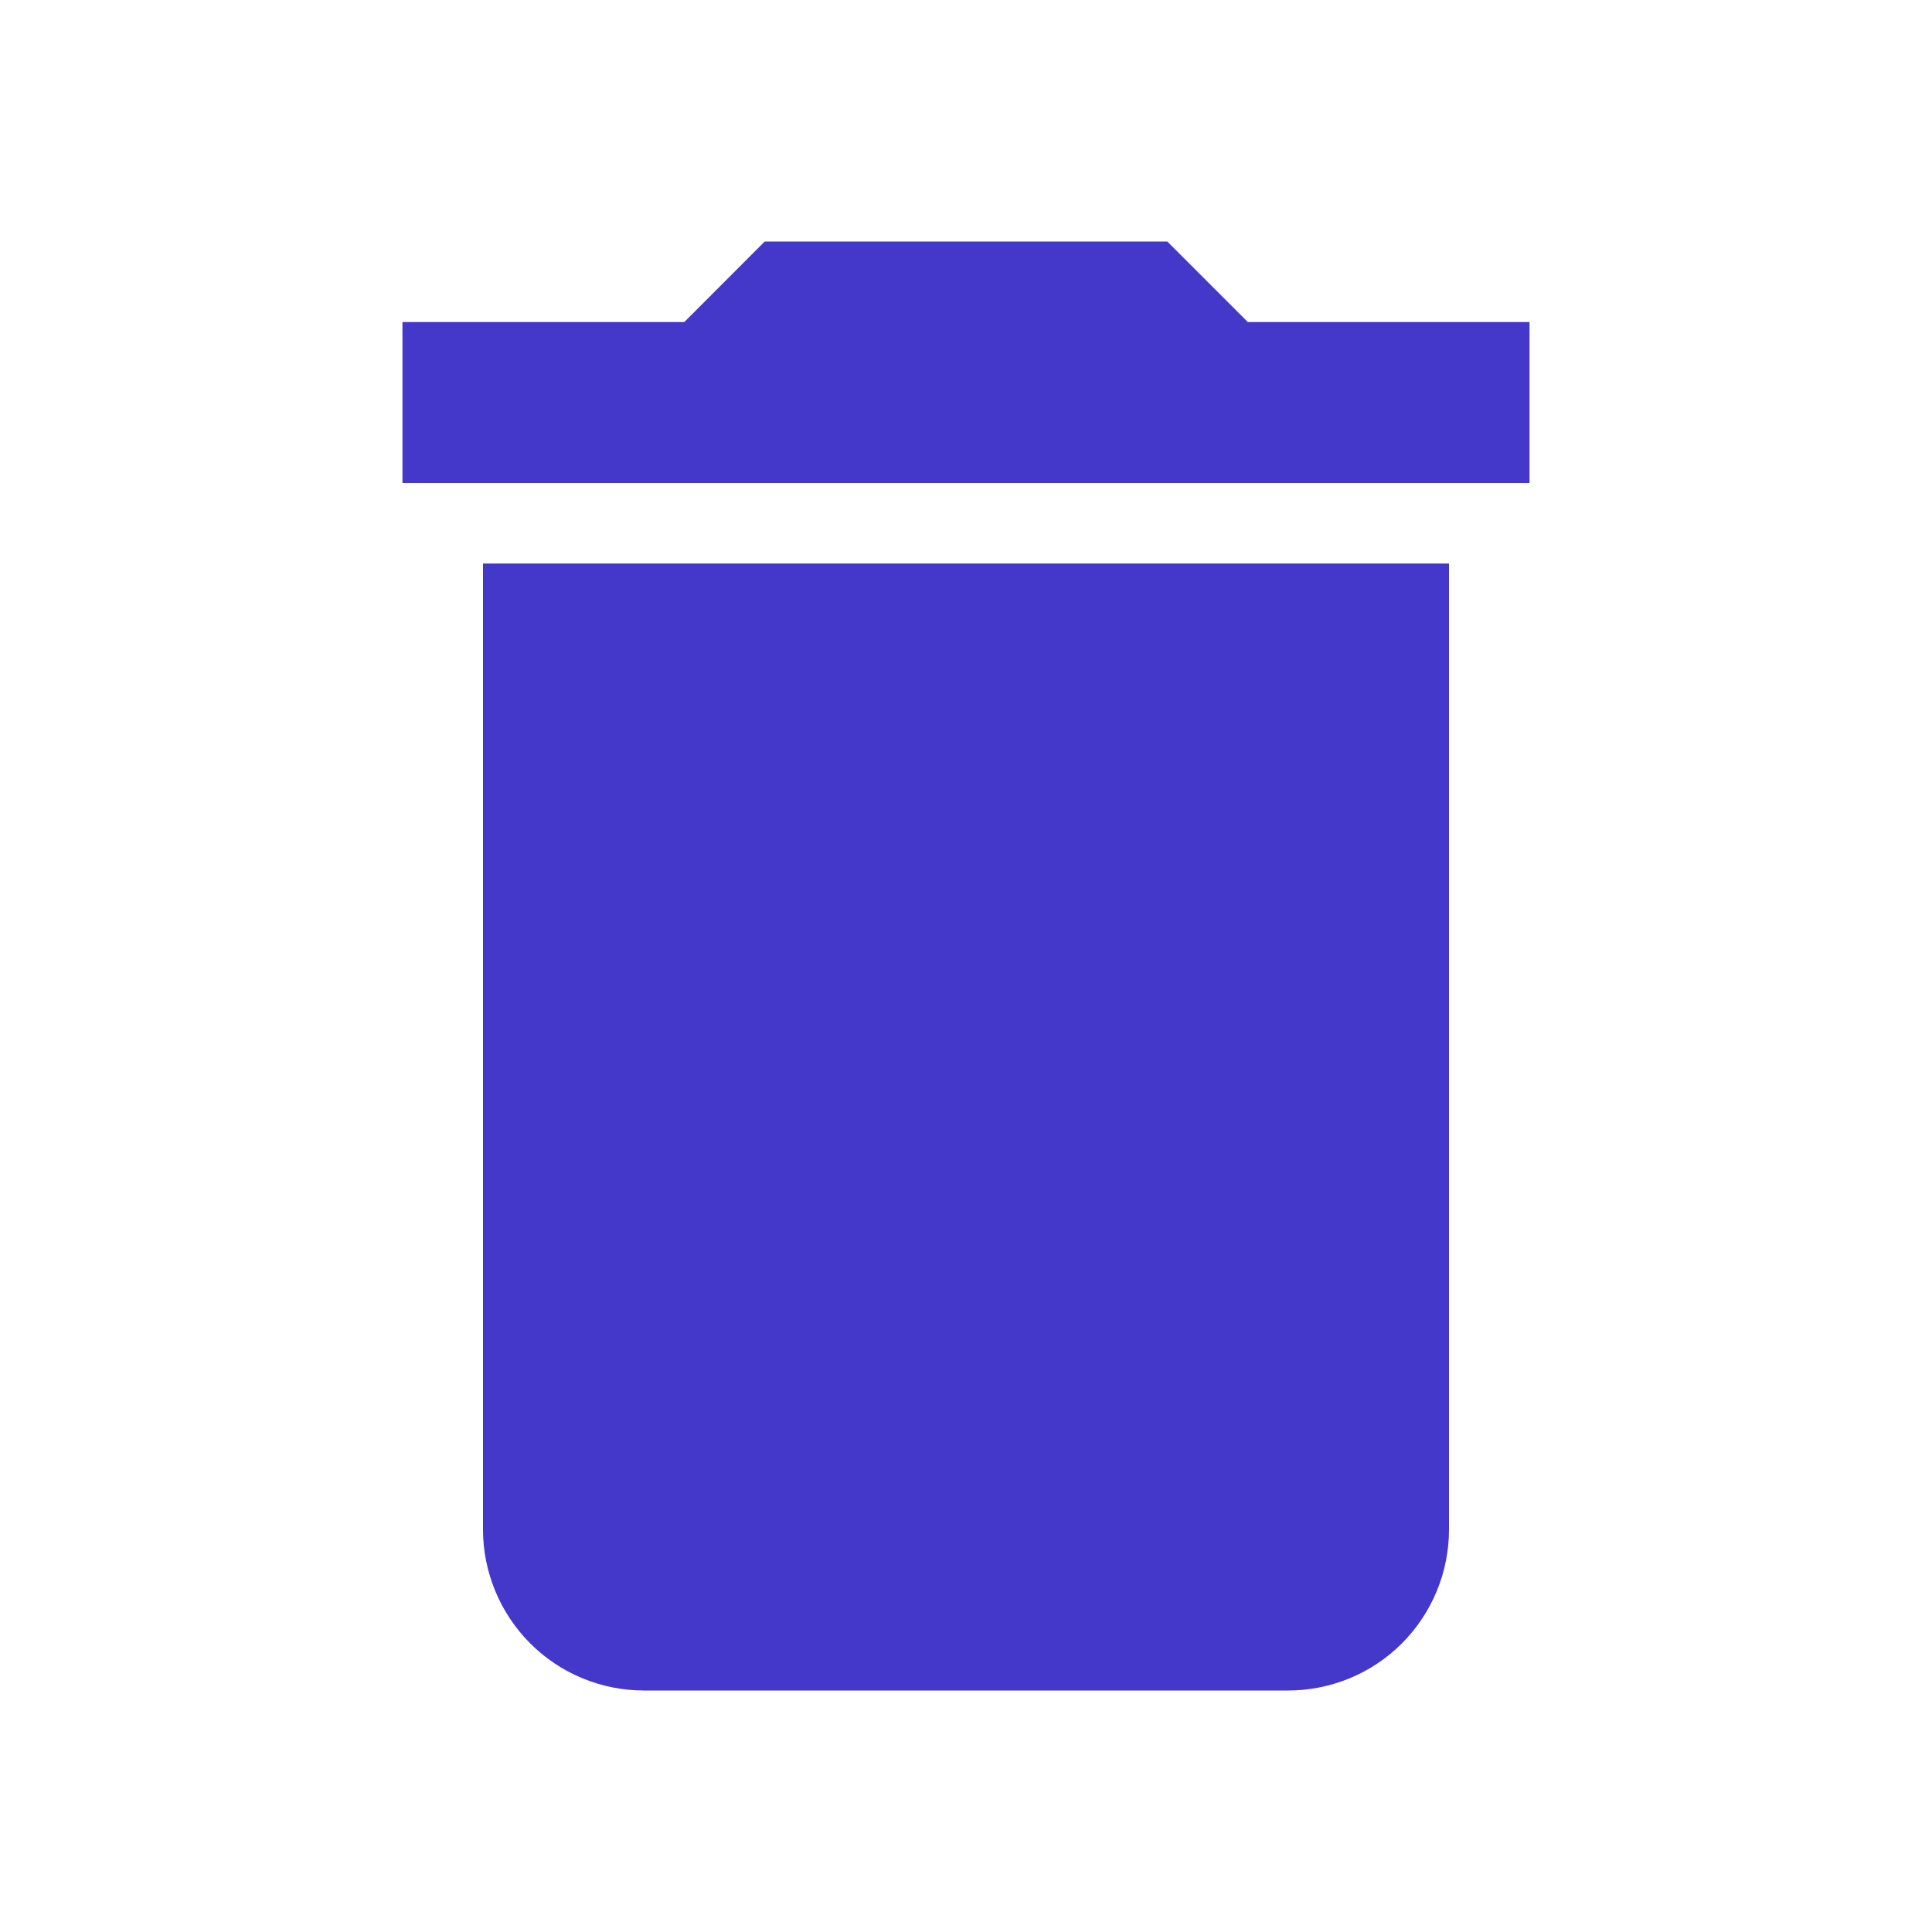
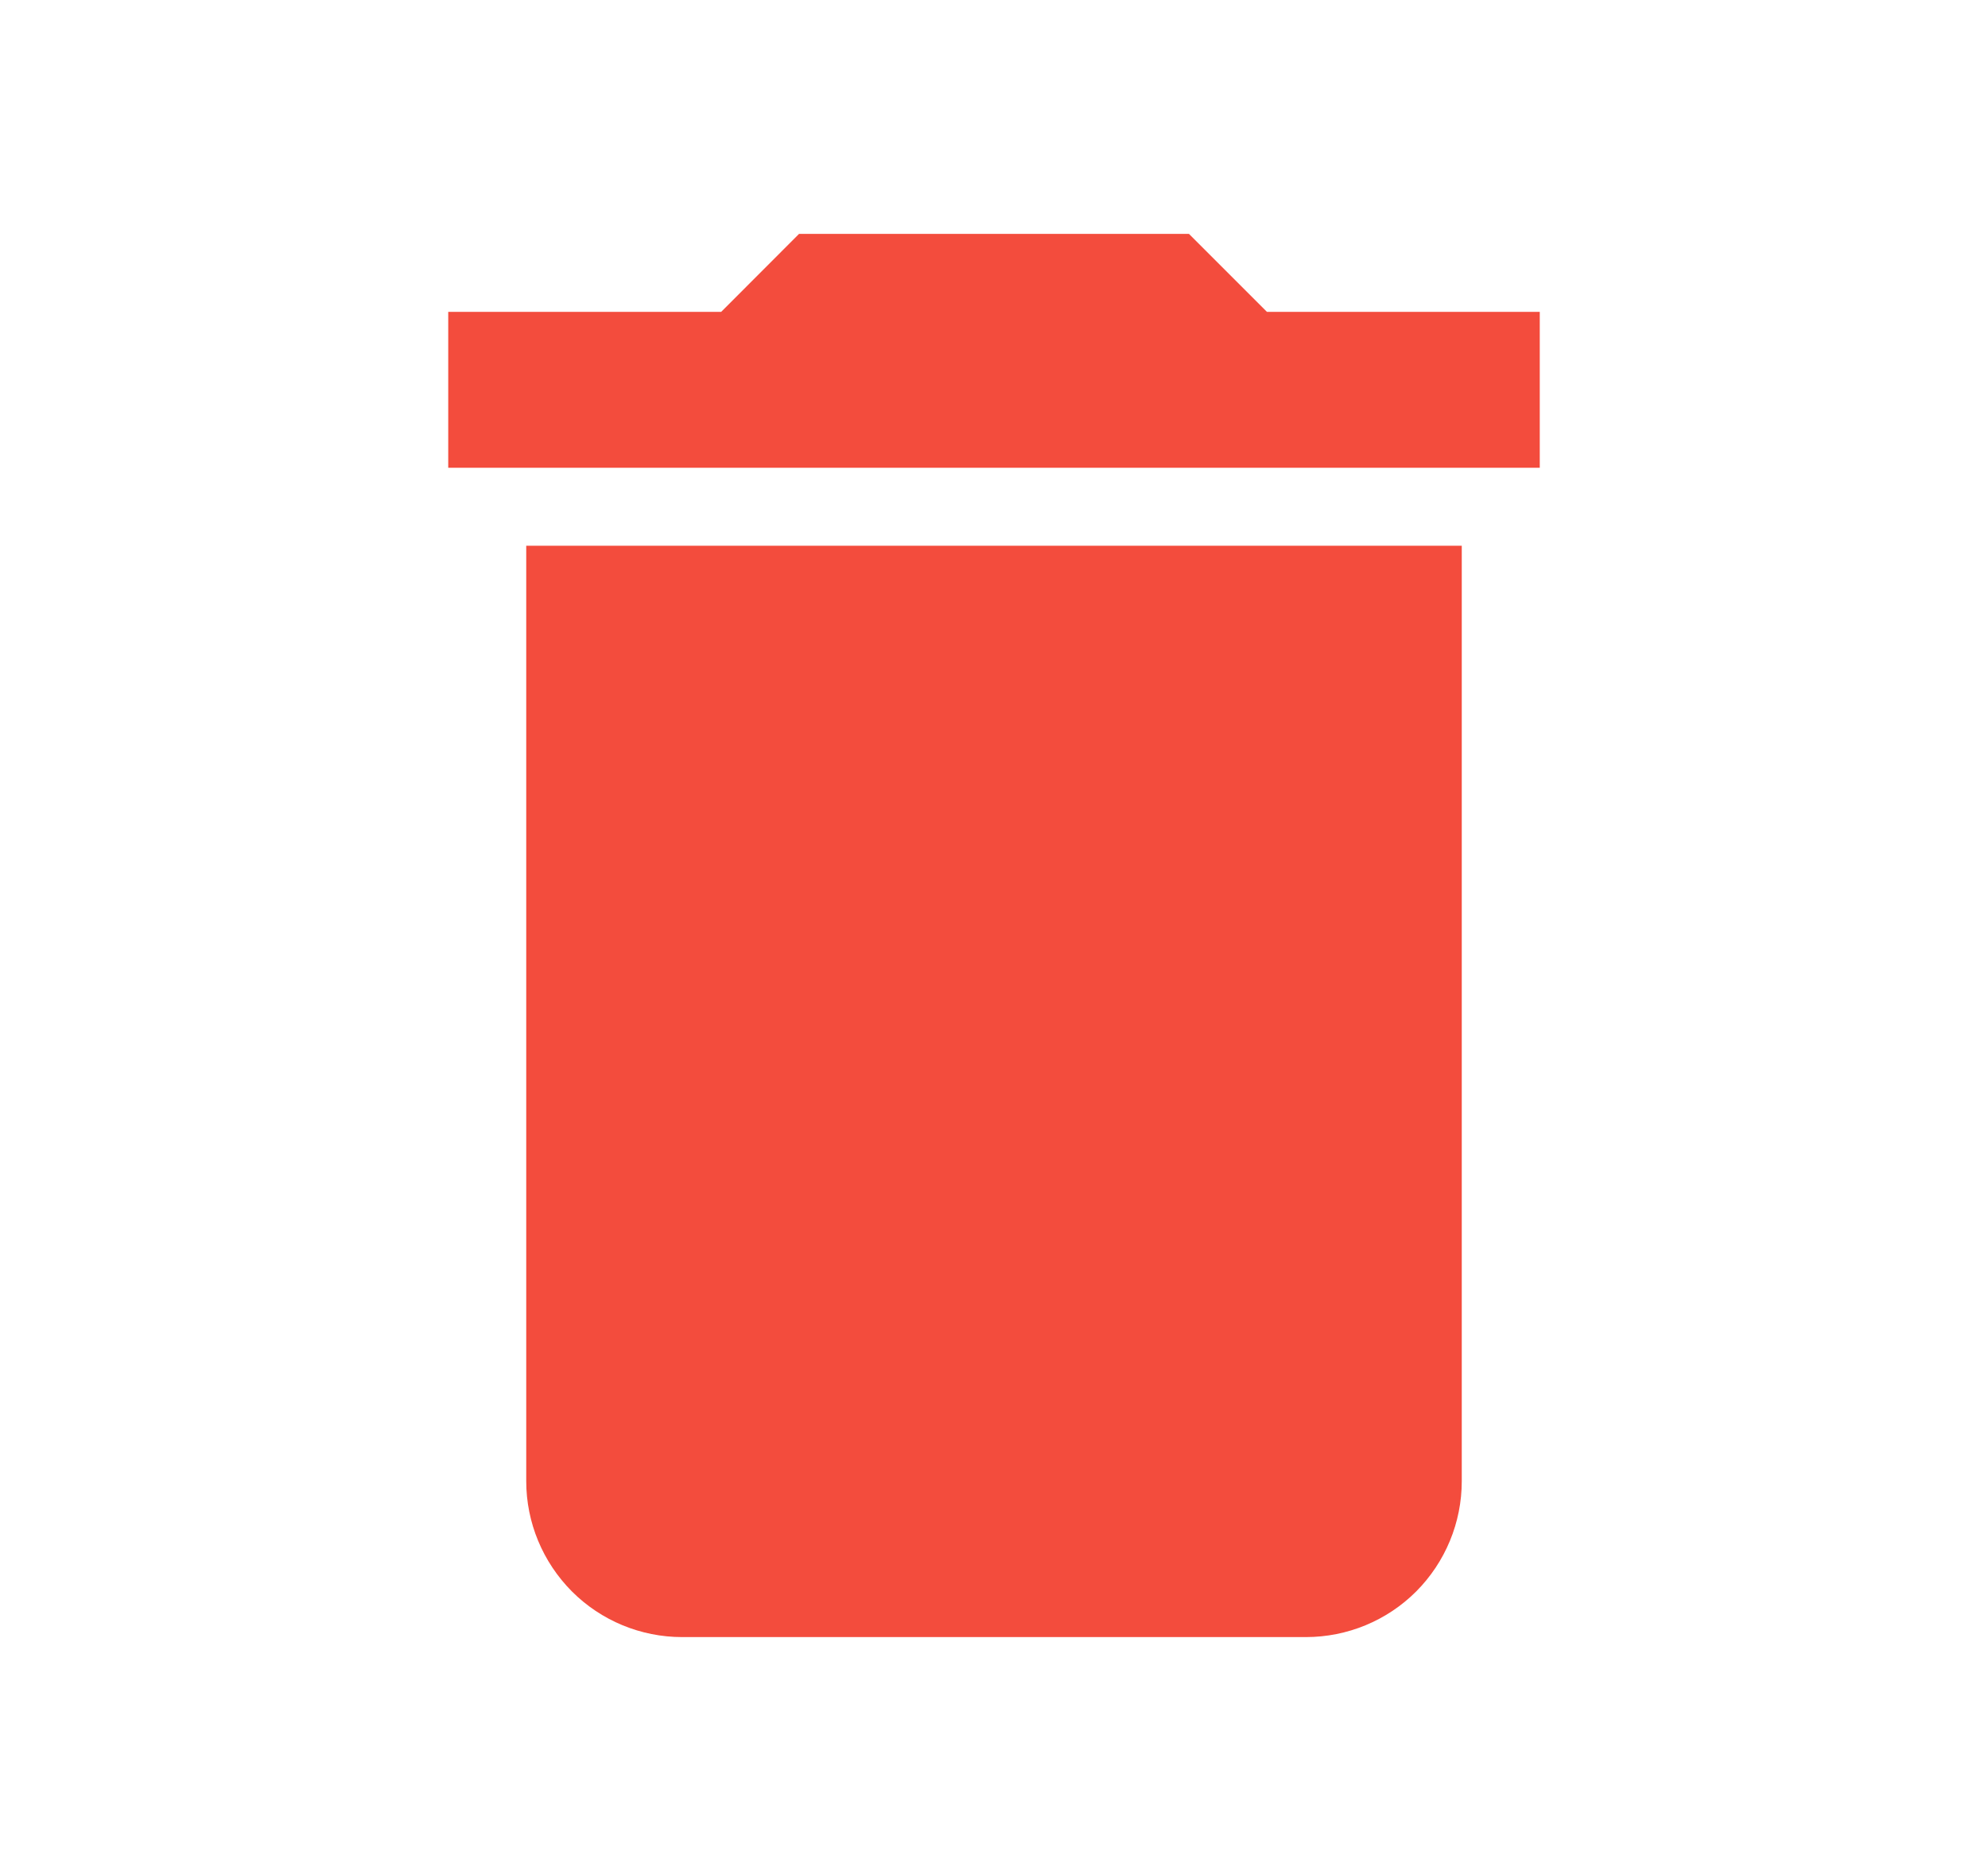
- <svg xmlns="http://www.w3.org/2000/svg" width="16" height="16" viewBox="0 0 16 16" fill="none">
-   <path d="M12.667 2.667H10.334L9.667 2H6.333L5.667 2.667H3.333V4H12.667M4 12.667C4 13.02 4.141 13.359 4.391 13.61C4.641 13.86 4.98 14 5.333 14H10.667C11.021 14 11.36 13.86 11.61 13.61C11.86 13.359 12 13.02 12 12.667V4.667H4V12.667Z" fill="#4338CA" />
+ <svg xmlns="http://www.w3.org/2000/svg" width="17" height="16" viewBox="0 0 17 16" fill="none">
+   <path d="M13.167 2.667H10.834L10.167 2H6.833L6.167 2.667H3.833V4H13.167M4.5 12.667C4.5 13.02 4.641 13.359 4.891 13.61C5.141 13.86 5.48 14 5.833 14H11.167C11.521 14 11.86 13.86 12.11 13.61C12.36 13.359 12.5 13.02 12.5 12.667V4.667H4.5V12.667Z" fill="#F34C3D" />
</svg>
